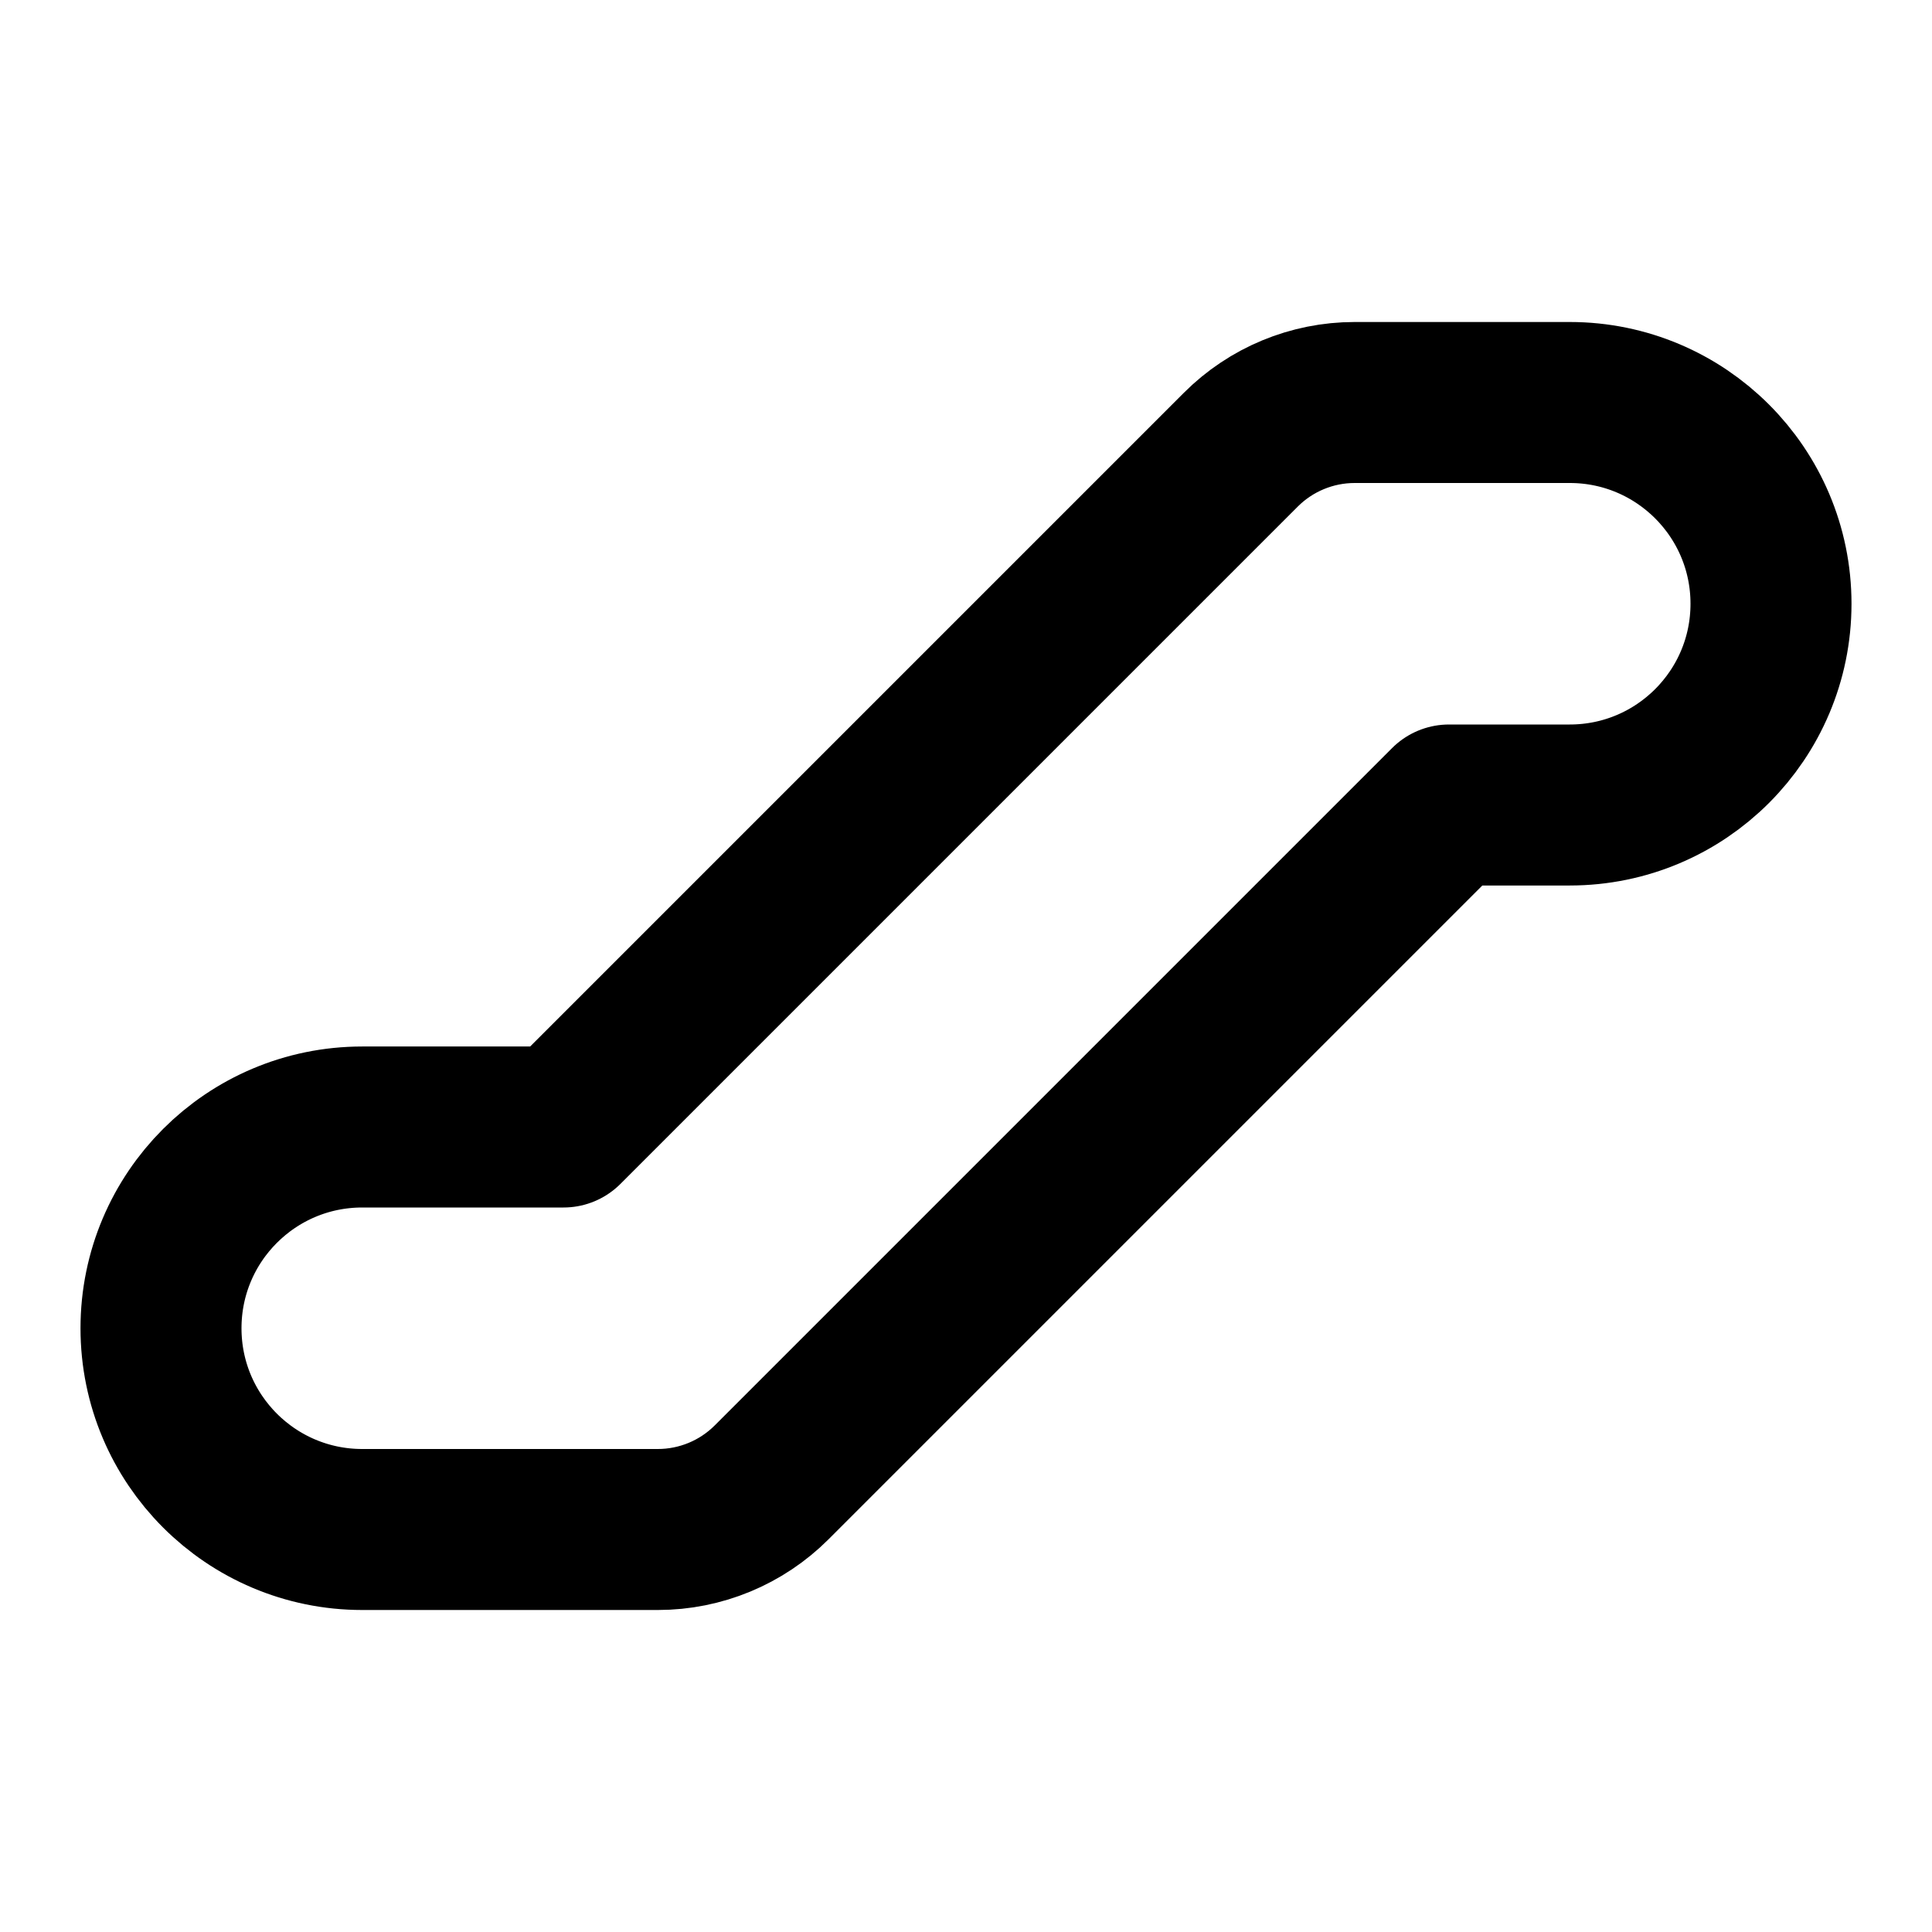
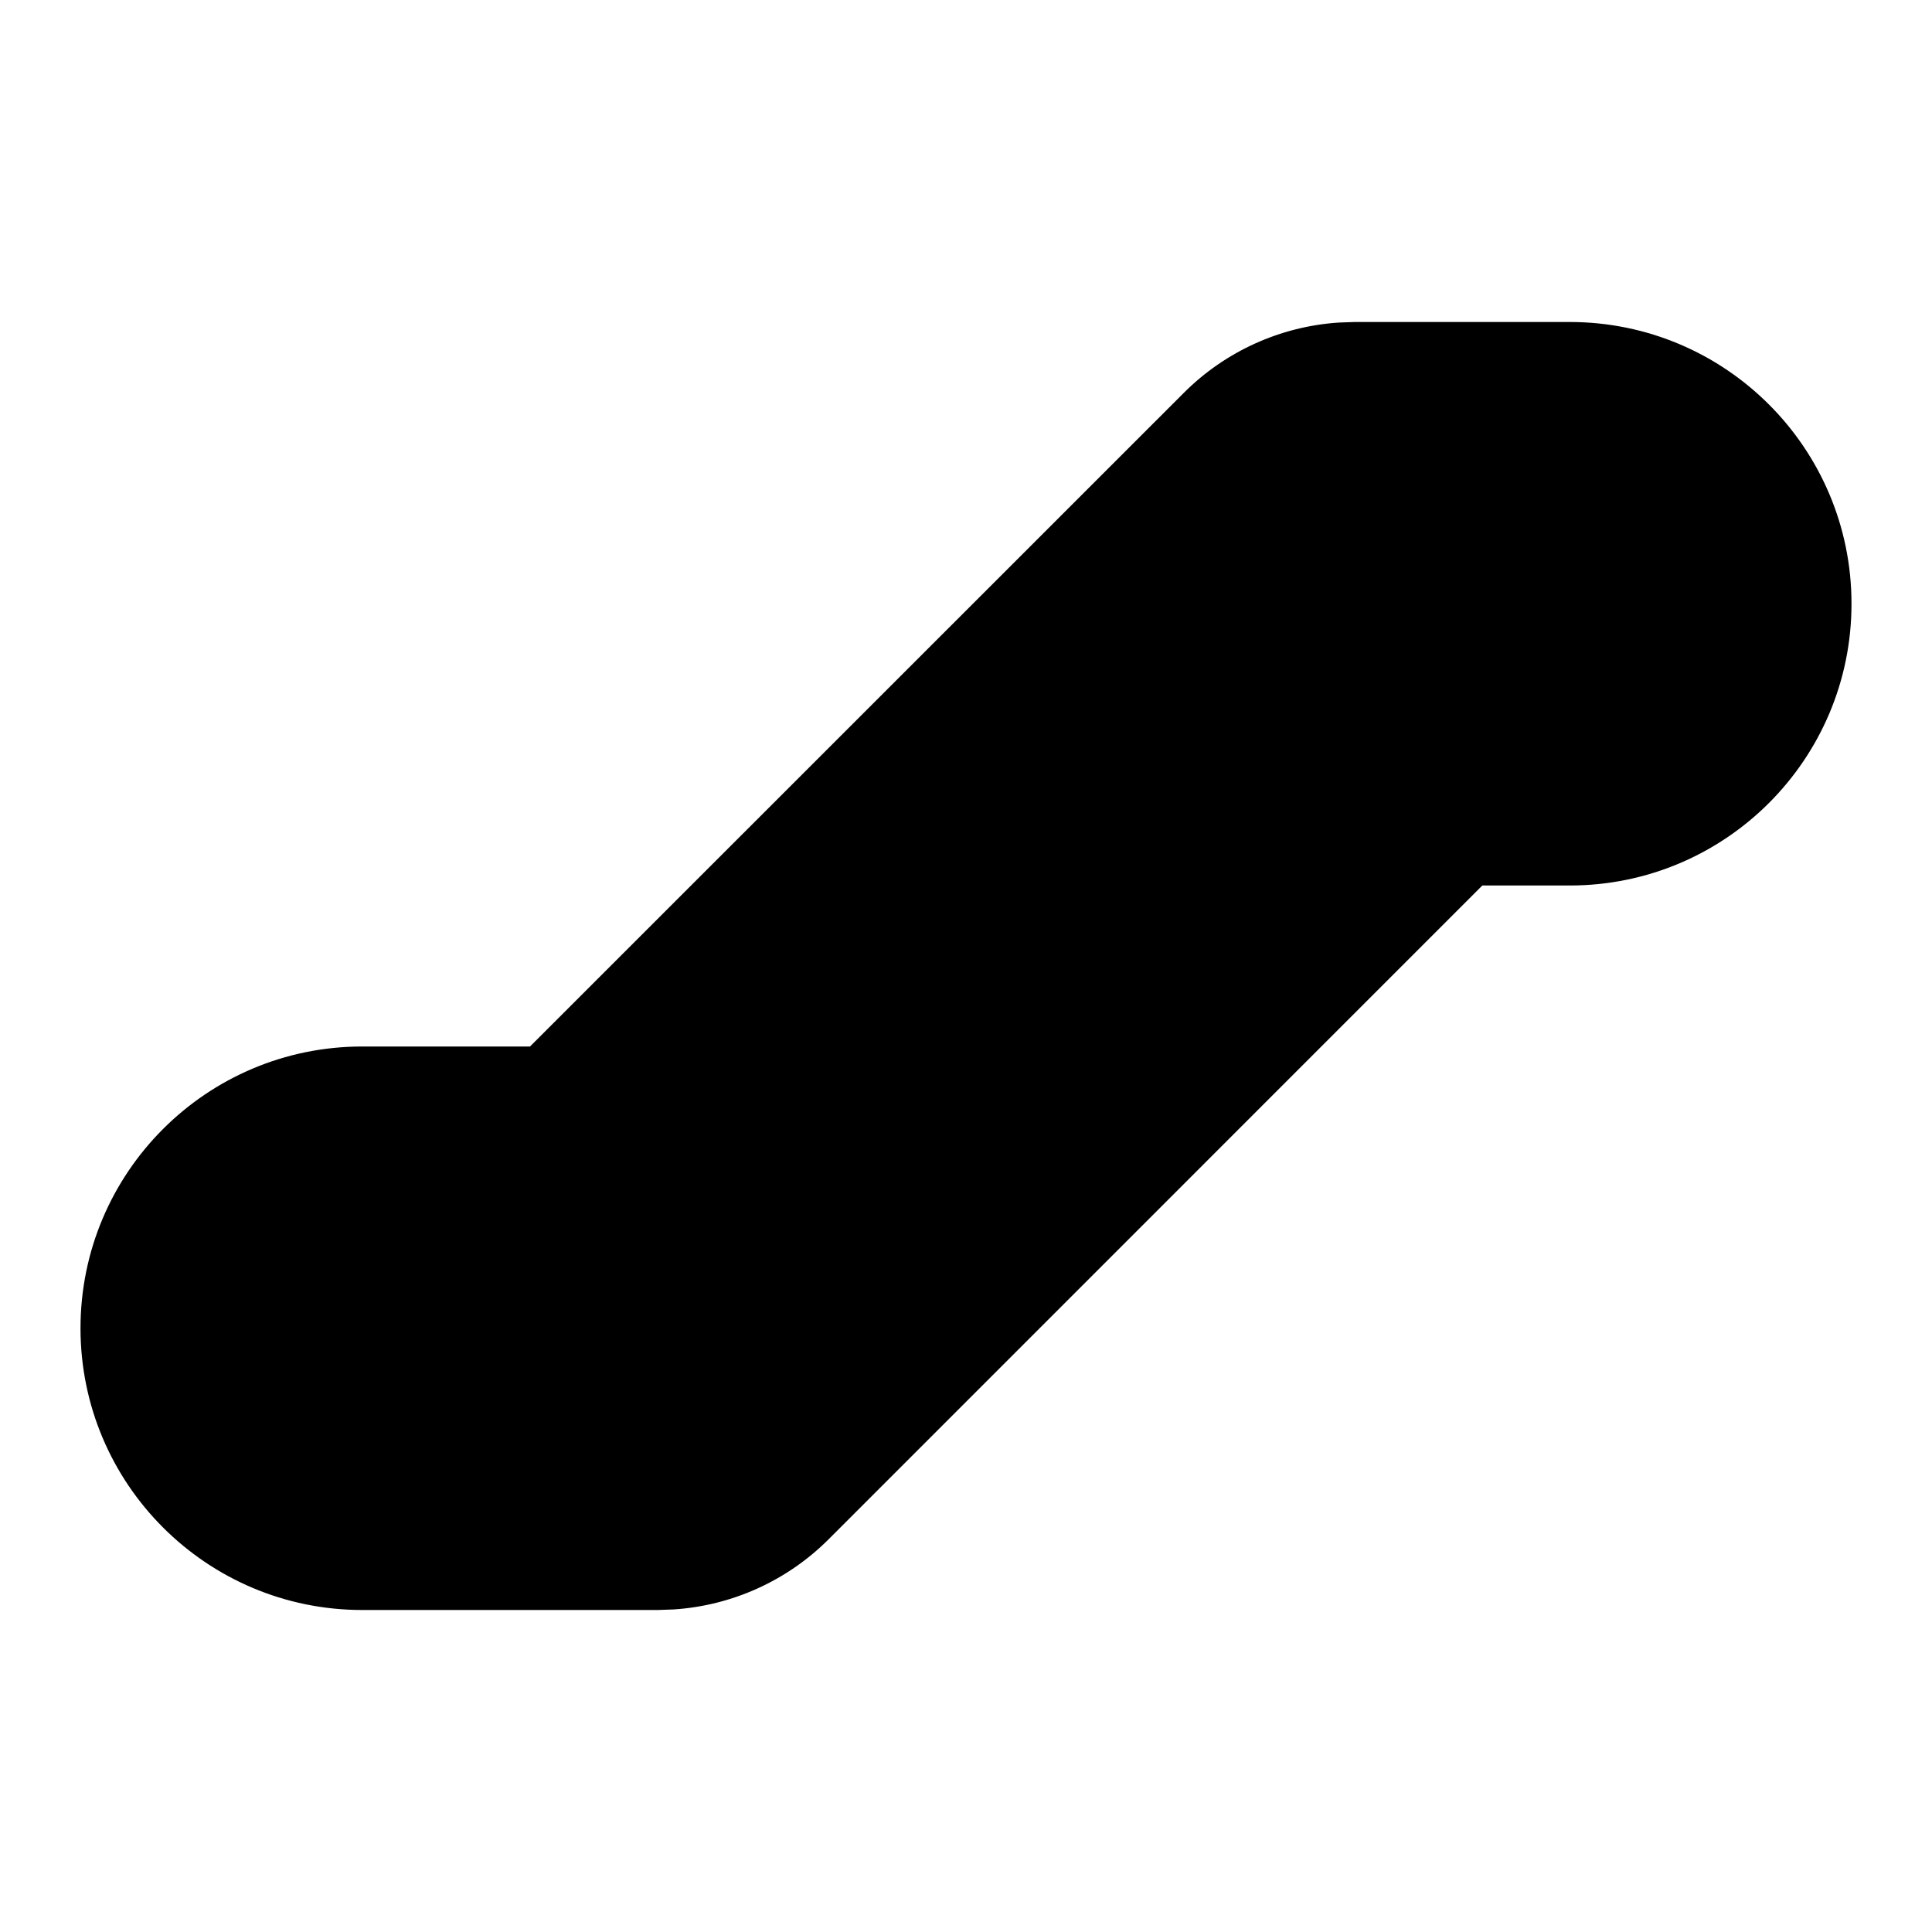
- <svg xmlns="http://www.w3.org/2000/svg" width="24" height="24" viewBox="0 0 24 24" fill="none" stroke="currentColor" stroke-width="2" stroke-linecap="round" stroke-linejoin="round" class="icon icon-tabler icons-tabler-outline icon-tabler-escalator">
+ <svg xmlns="http://www.w3.org/2000/svg" width="24" height="24" viewBox="0 0 24 24" fill="currentColor" class="icon icon-tabler icons-tabler-filled icon-tabler-escalator">
  <path stroke="none" d="M0 0h24v24H0z" fill="none" />
-   <path d="M19.5 5h-2.672a2 2 0 0 0 -1.414 .586l-8.414 8.414h-2.5a2.5 2.5 0 1 0 0 5h3.672a2 2 0 0 0 1.414 -.586l8.414 -8.414h1.5a2.5 2.5 0 0 0 0 -5z" />
+   <path d="M19.5 4a3.5 3.5 0 0 1 0 7h-1.086l-8.12 8.121a3 3 0 0 1 -1.924 .872l-.198 .007h-3.672a3.5 3.5 0 0 1 0 -7h2.084l8.123 -8.121a3 3 0 0 1 1.923 -.872l.198 -.007z" />
</svg>
